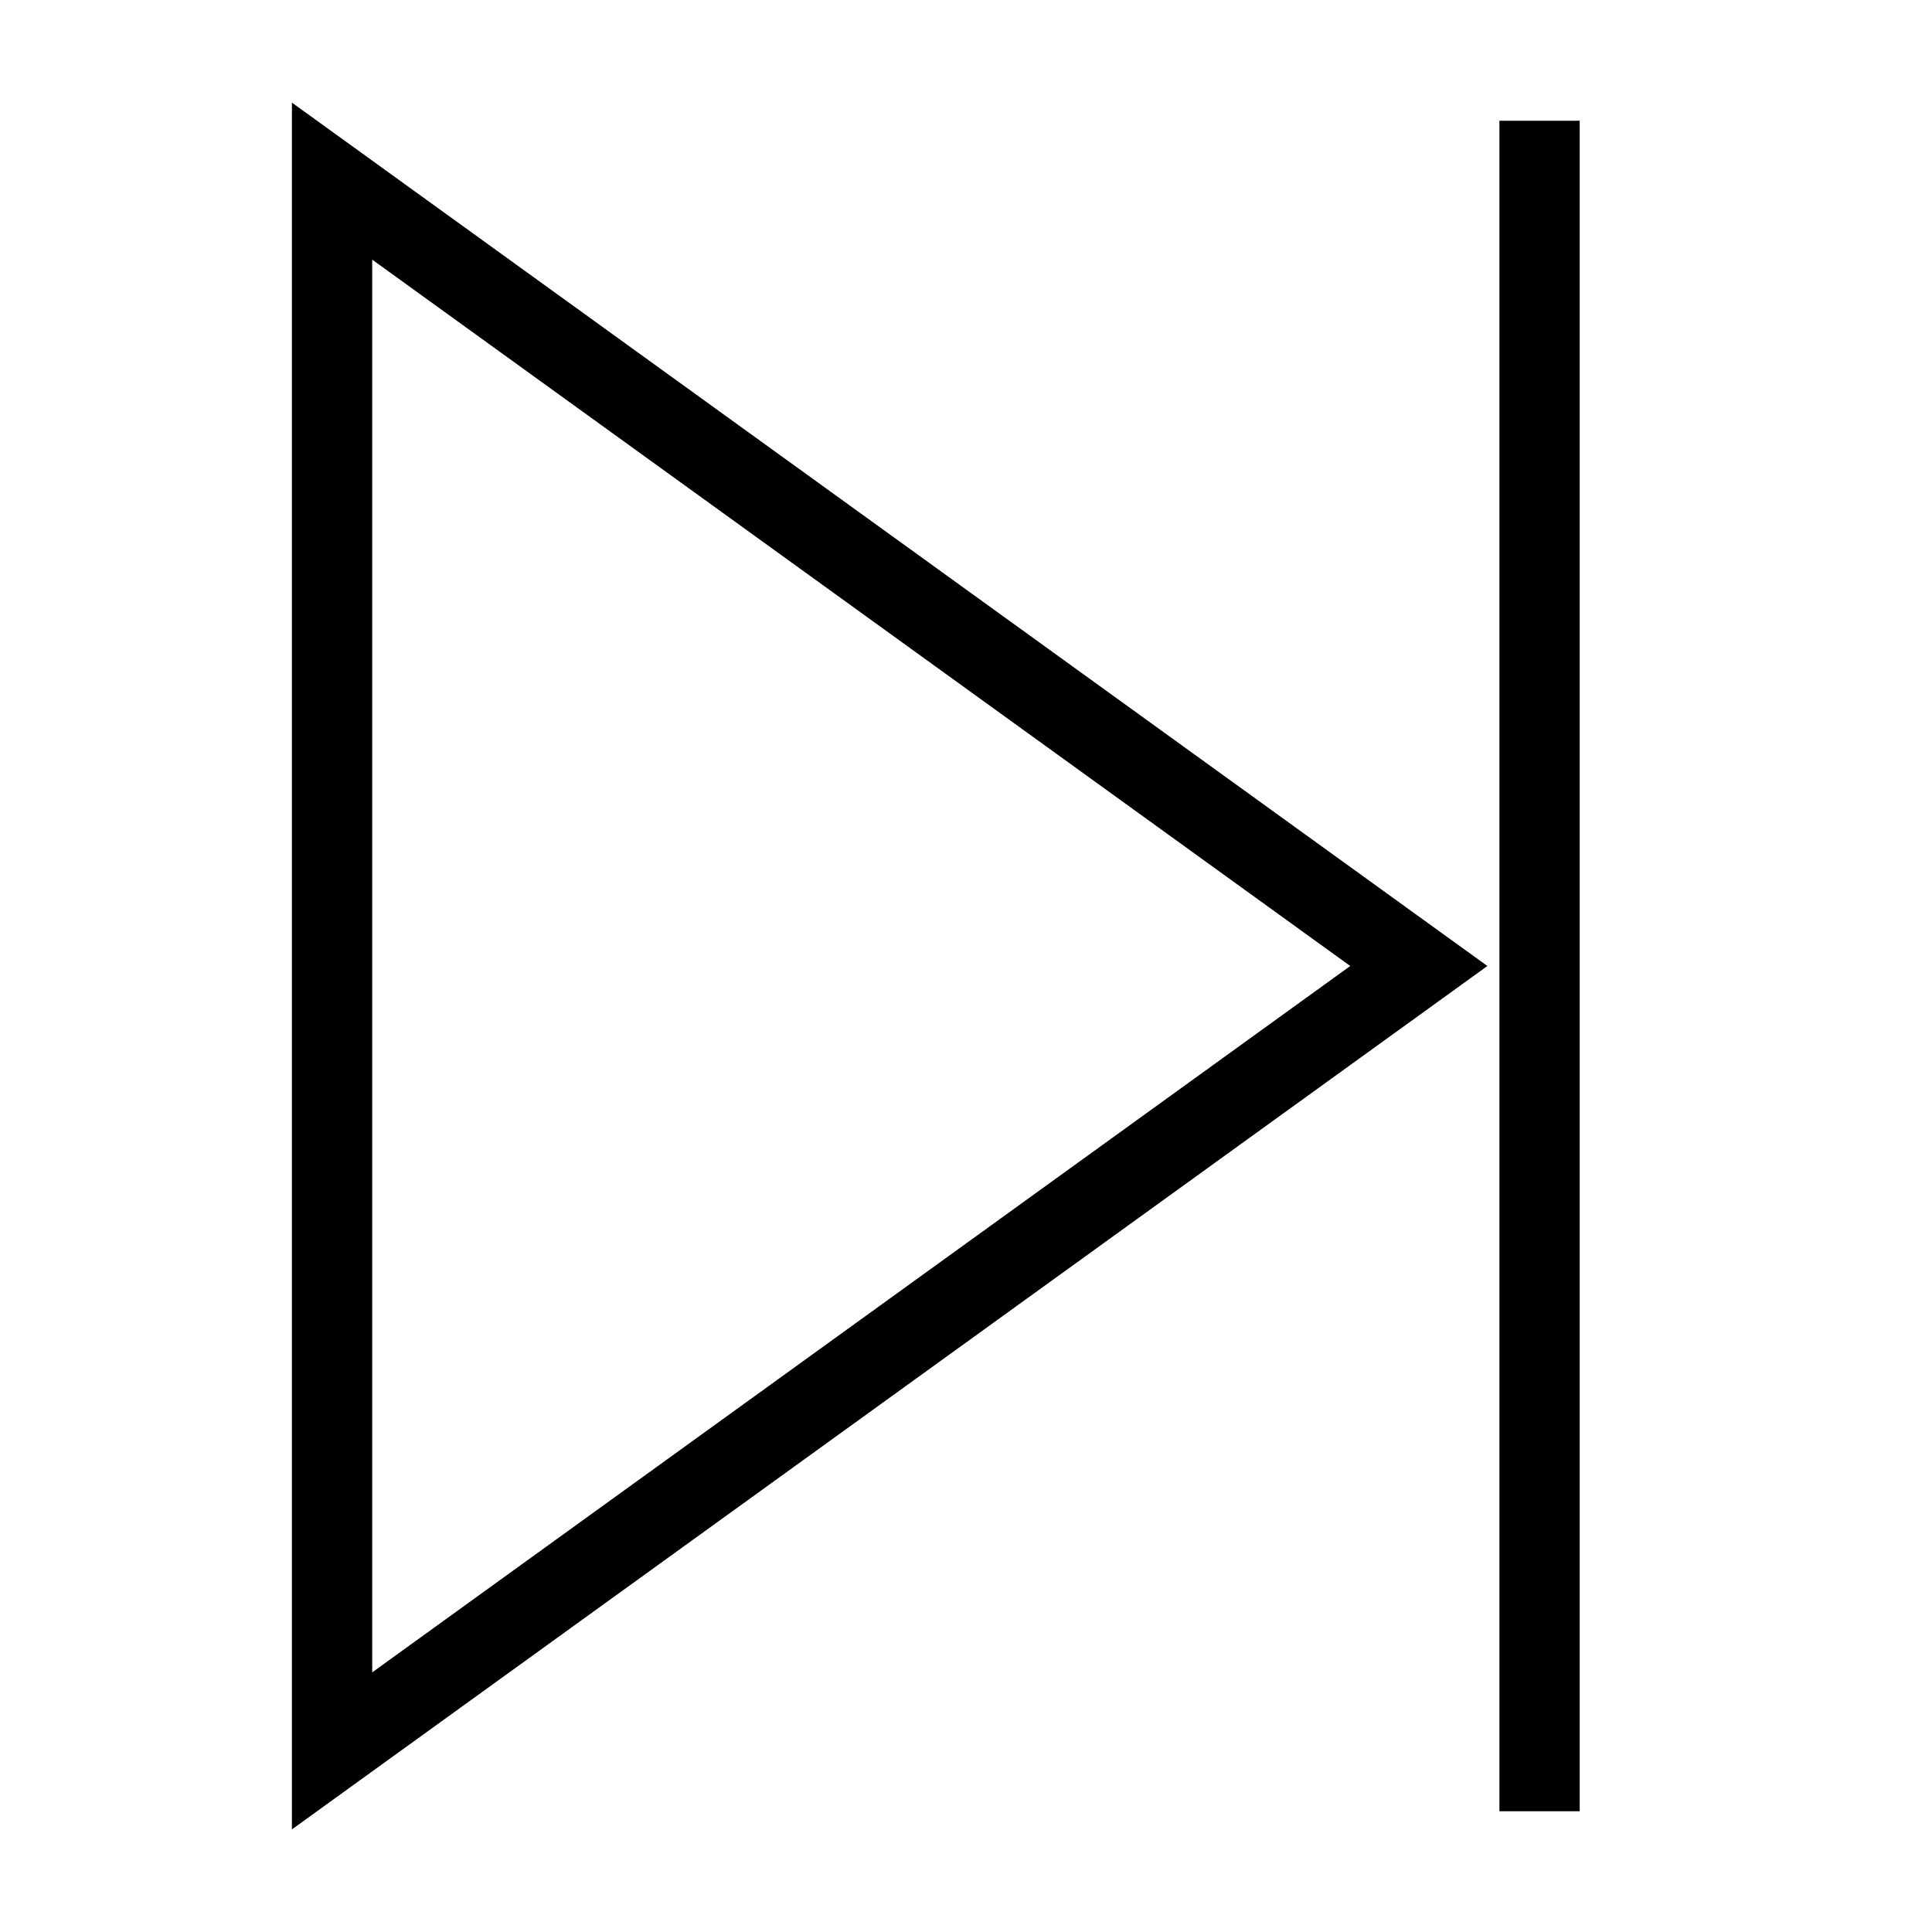
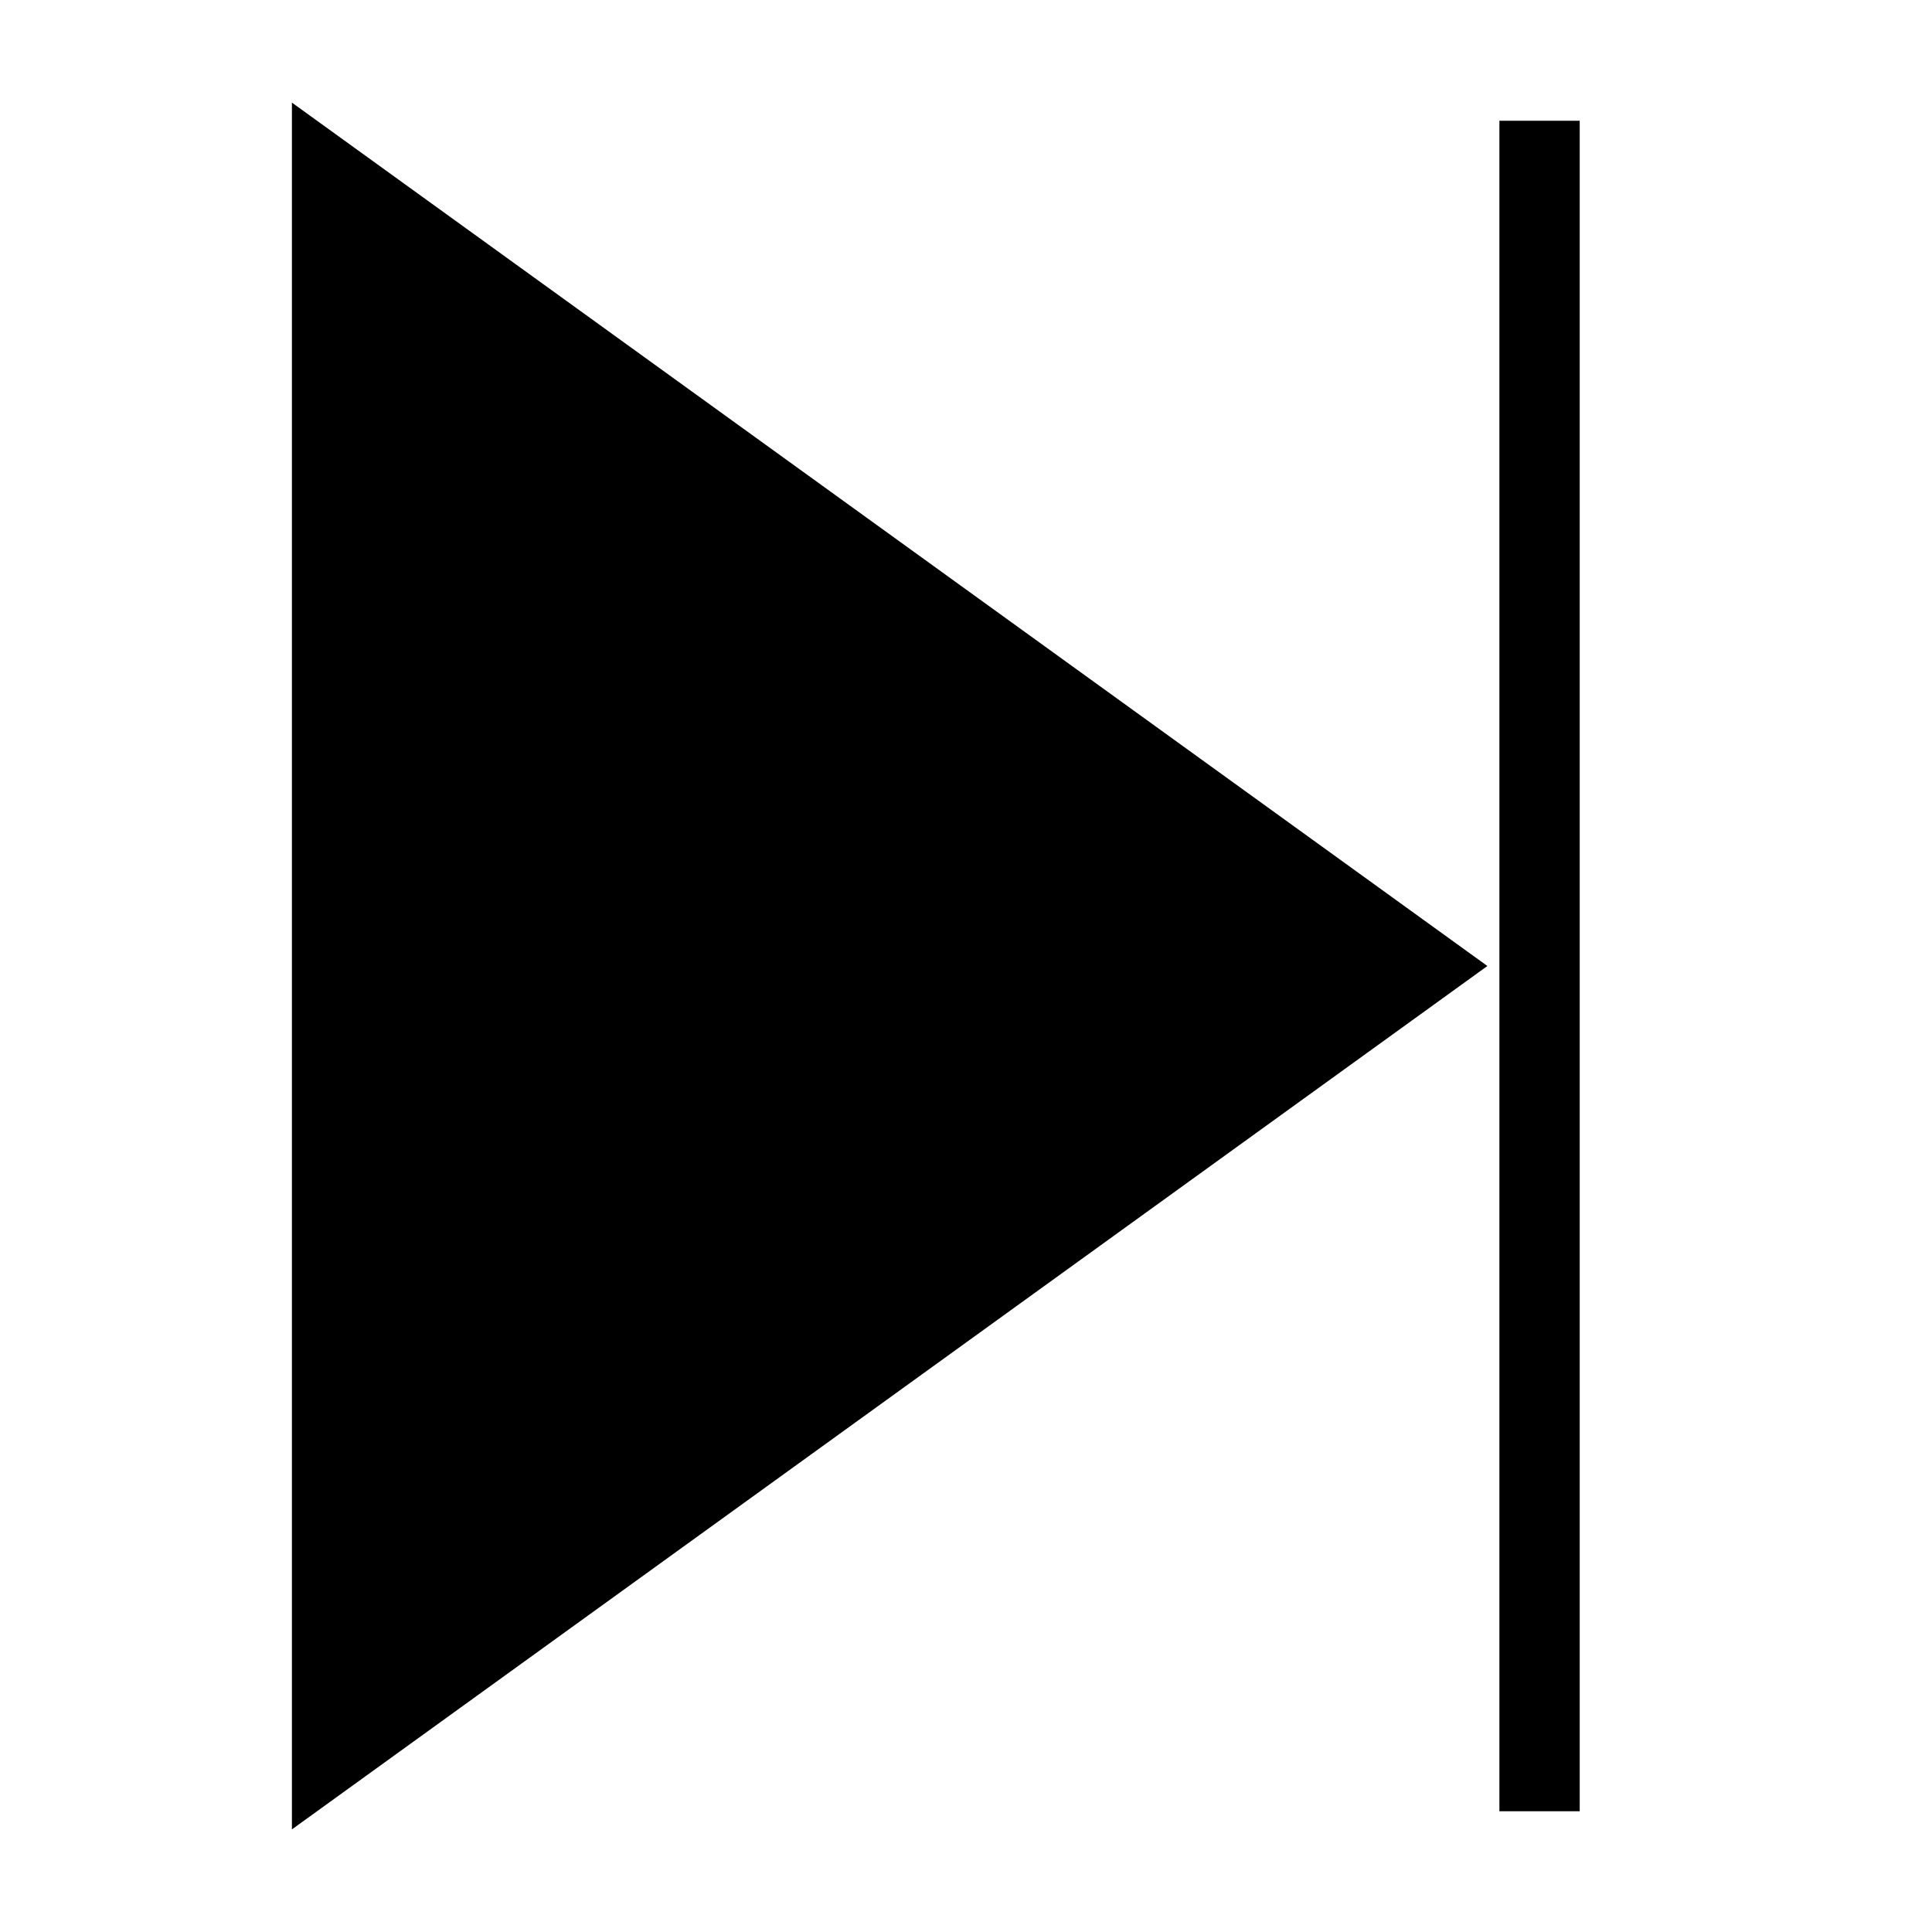
<svg xmlns="http://www.w3.org/2000/svg" version="1.1" baseProfile="full" width="32" height="32" viewBox="0 0 32.00 32.00" enable-background="new 0 0 32.00 32.00" xml:space="preserve">
  <line fill="none" stroke-width="1.33" stroke-linejoin="miter" stroke="#000000" stroke-opacity="1" x1="25.5" y1="30" x2="25.5" y2="2" />
-   <path fill="none" stroke-width="1.33" stroke-linejoin="miter" stroke="#000000" stroke-opacity="1" d="M 5.5,29L 23.5,16L 5.5,3L 5.5,29 Z " />
+   <path fill="#000000" fill-opacity="1" stroke-width="1.33" stroke-linejoin="miter" stroke="#000000" stroke-opacity="1" d="M 5.5,29L 23.5,16L 5.5,3L 5.5,29 Z " />
</svg>
